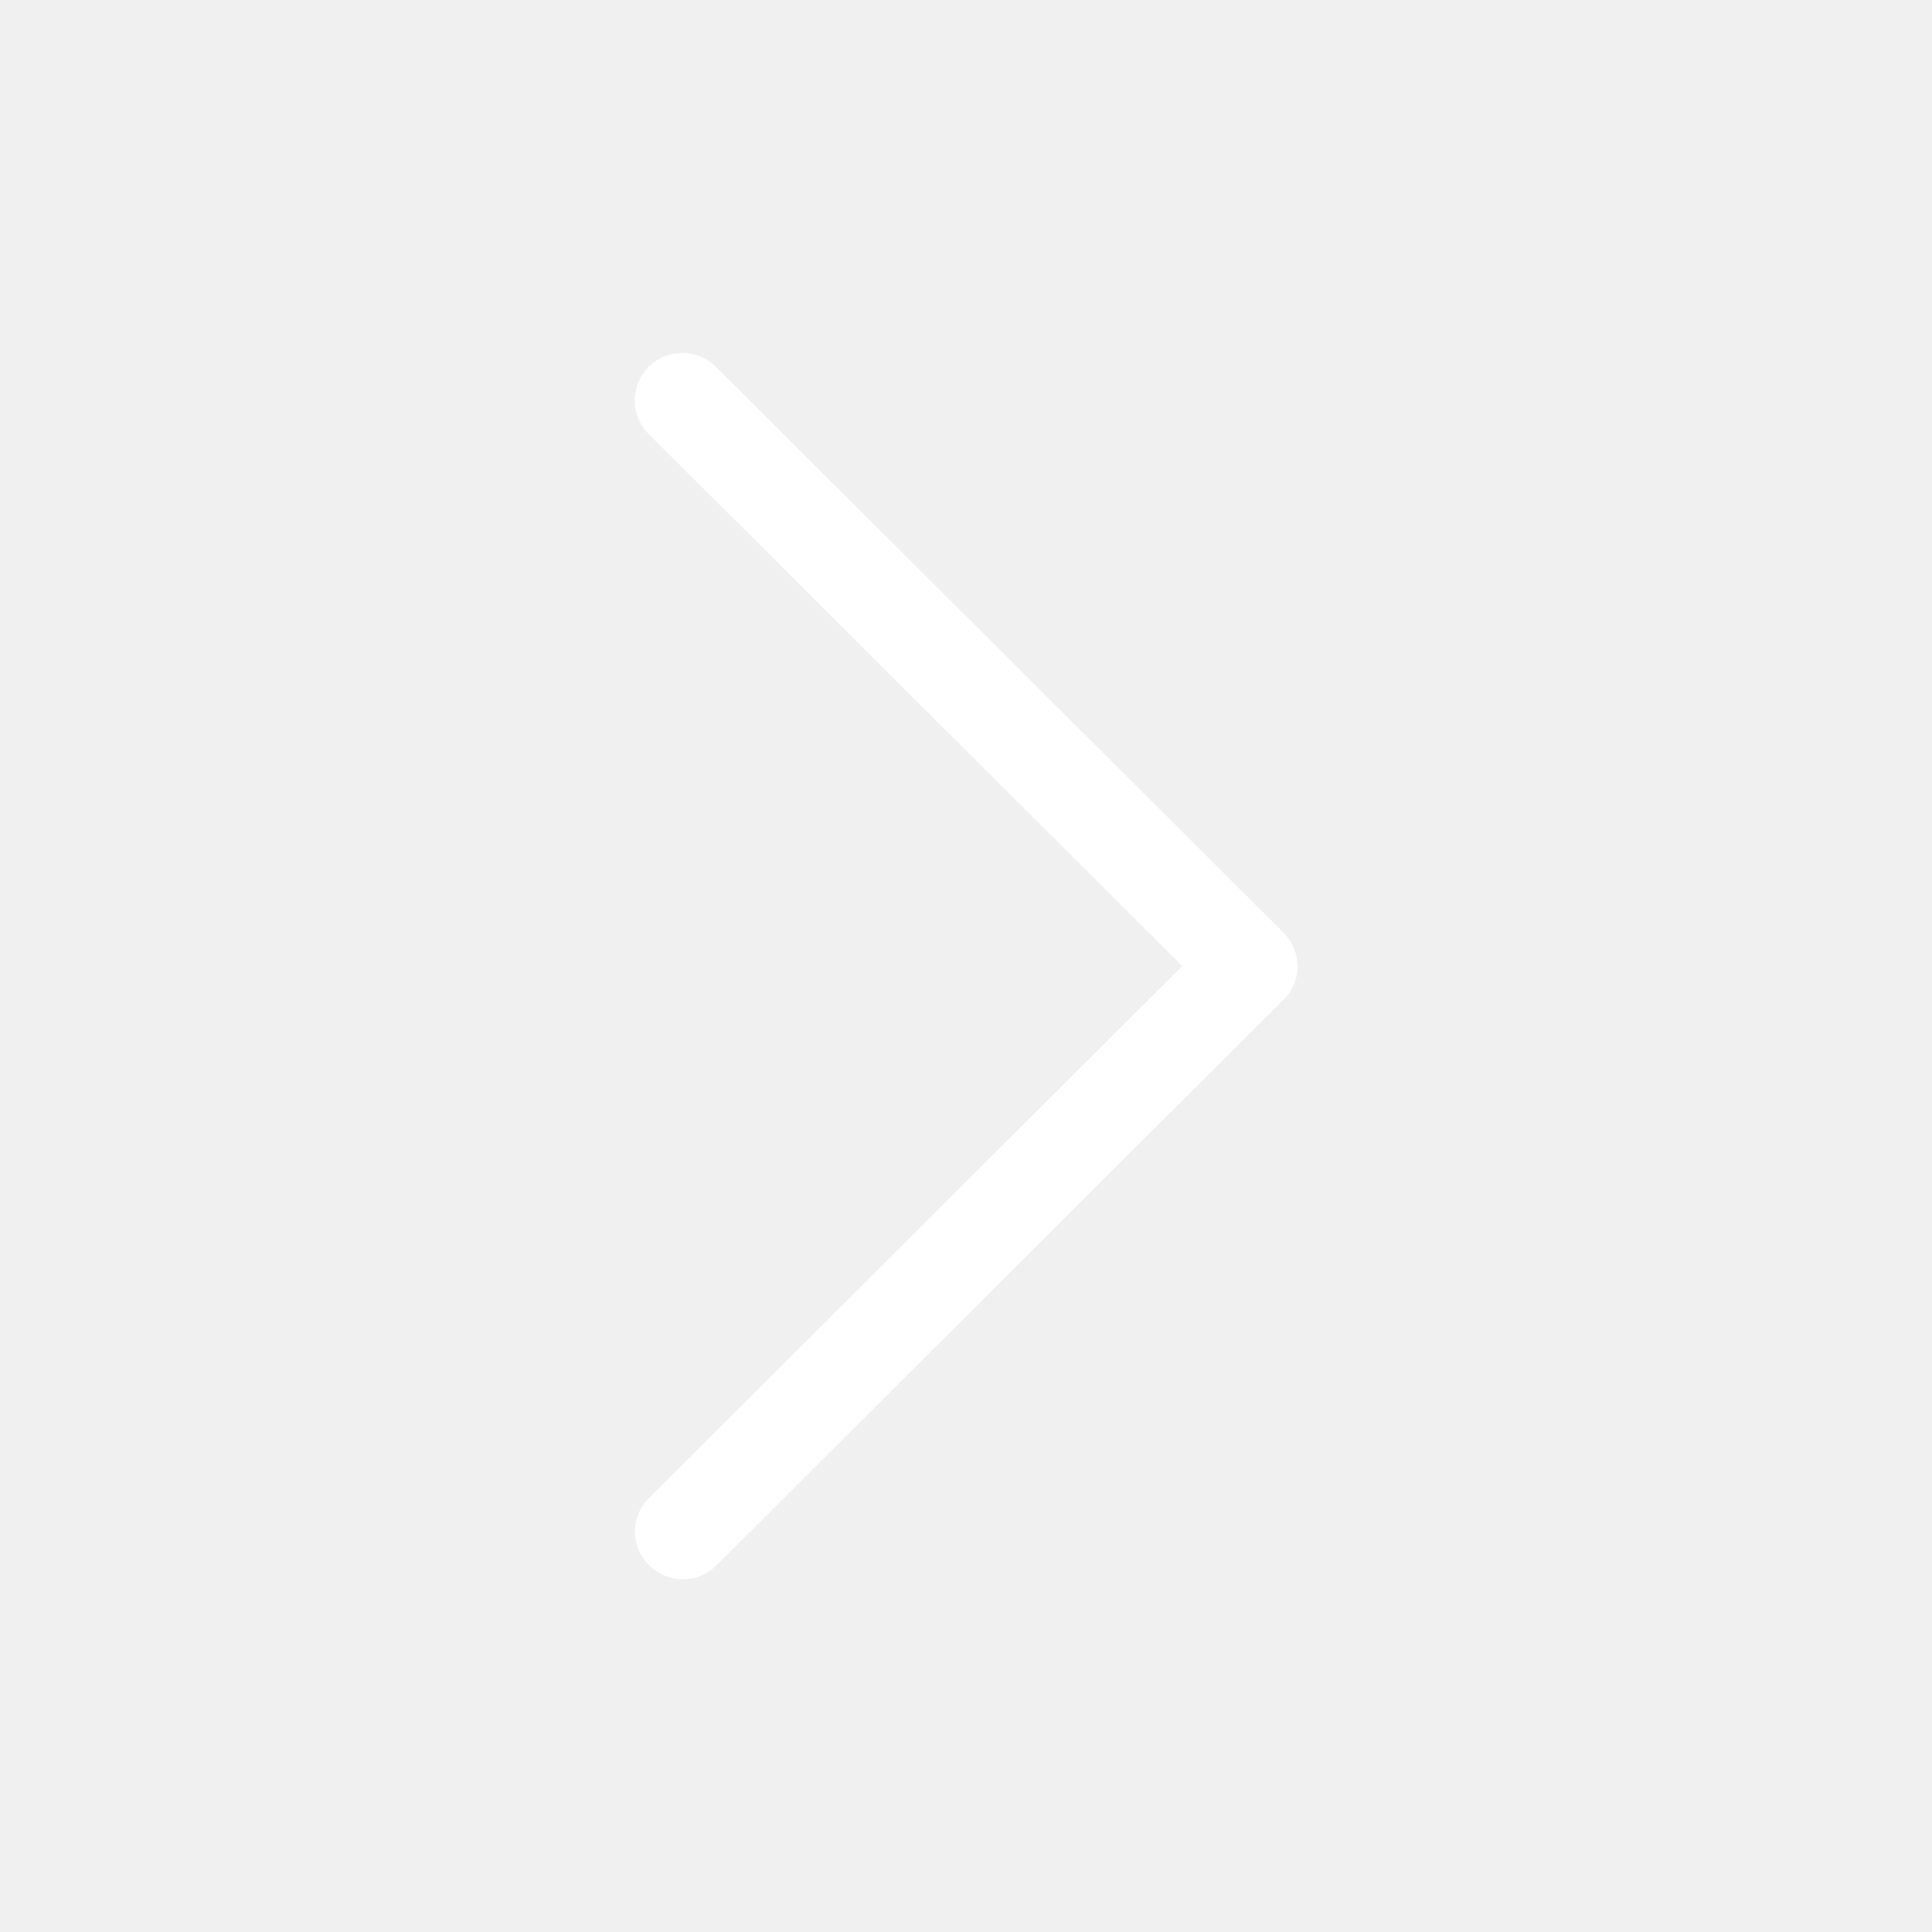
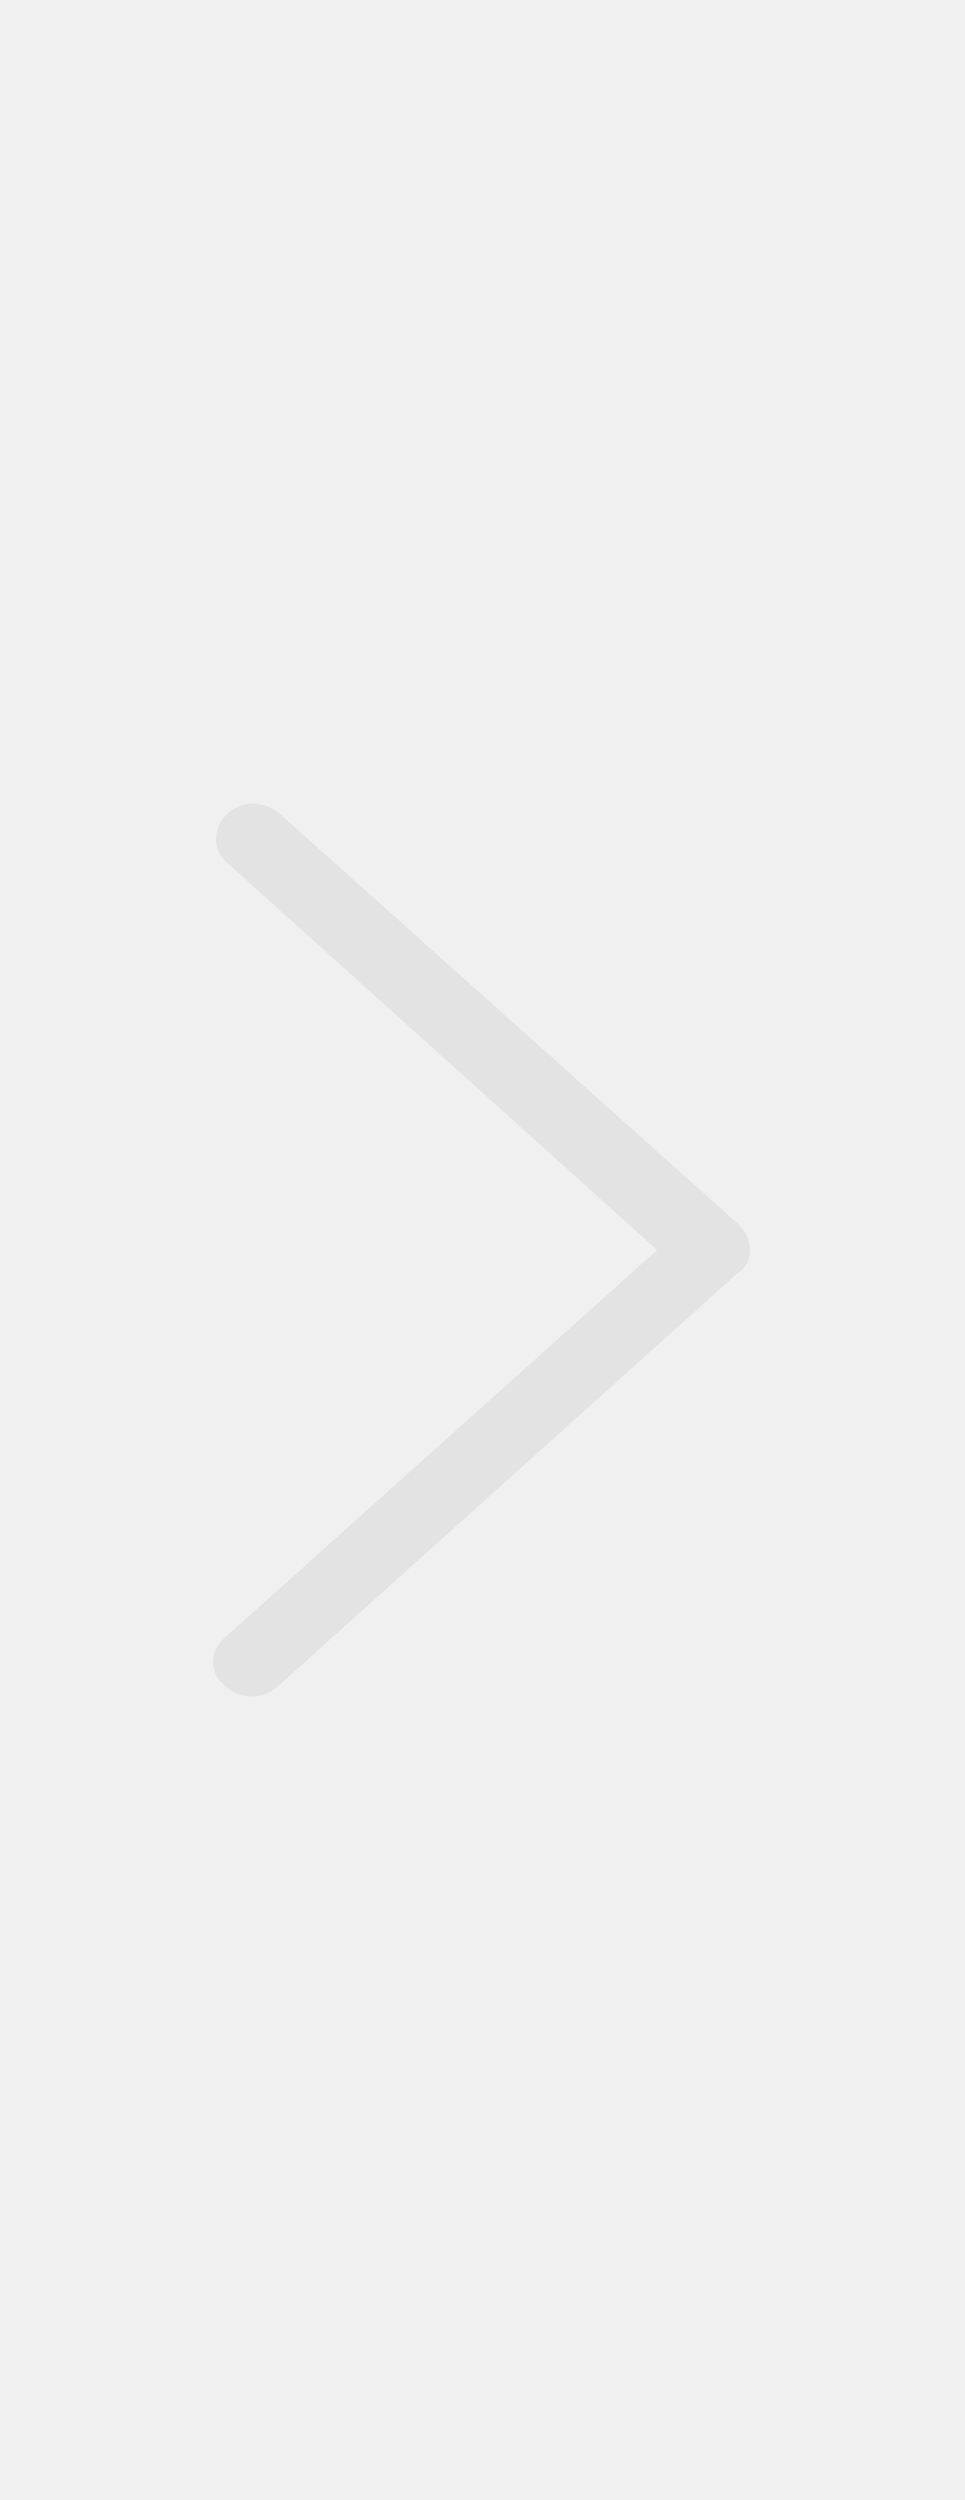
- <svg xmlns="http://www.w3.org/2000/svg" version="1.1" id="Capa_1" x="0px" y="0px" viewBox="0 0 512 512" style="enable-background:new 0 0 512 512;" xml:space="preserve">
+ <svg xmlns="http://www.w3.org/2000/svg" version="1.1" id="Capa_1" x="0px" y="0px" viewBox="0 0 54 140" style="enable-background:new 0 0 54 140;" xml:space="preserve">
  <style type="text/css">
- 	.st0{fill:#FFFFFF;}
+ 	.st0{fill:#E3E3E3;}
</style>
  <g>
    <g>
-       <path class="st0" d="M340.1,247.1L189.7,97.2c-5-4.9-12.9-4.9-17.8,0c-4.9,5-4.9,12.9,0,17.8l141.4,141L172,397    c-5,4.9-5,12.9,0,17.8c2.5,2.5,5.7,3.7,9,3.7s6.4-1.2,8.9-3.7l150.3-149.9c2.3-2.3,3.7-5.6,3.7-8.9    C343.8,252.7,342.5,249.5,340.1,247.1z" />
+       <path class="st0" d="M41.4,68.6L15.7,45.6c-0.9-0.8-2.2-0.8-3,0c-0.8,0.8-0.8,2,0,2.7L36.8,70L12.6,91.7c-0.9,0.8-0.9,2,0,2.7    c0.4,0.4,1,0.6,1.5,0.6s1.1-0.2,1.5-0.6l25.7-23.1C41.8,71,42,70.5,42,70C42,69.5,41.8,69,41.4,68.6z" />
    </g>
  </g>
</svg>
